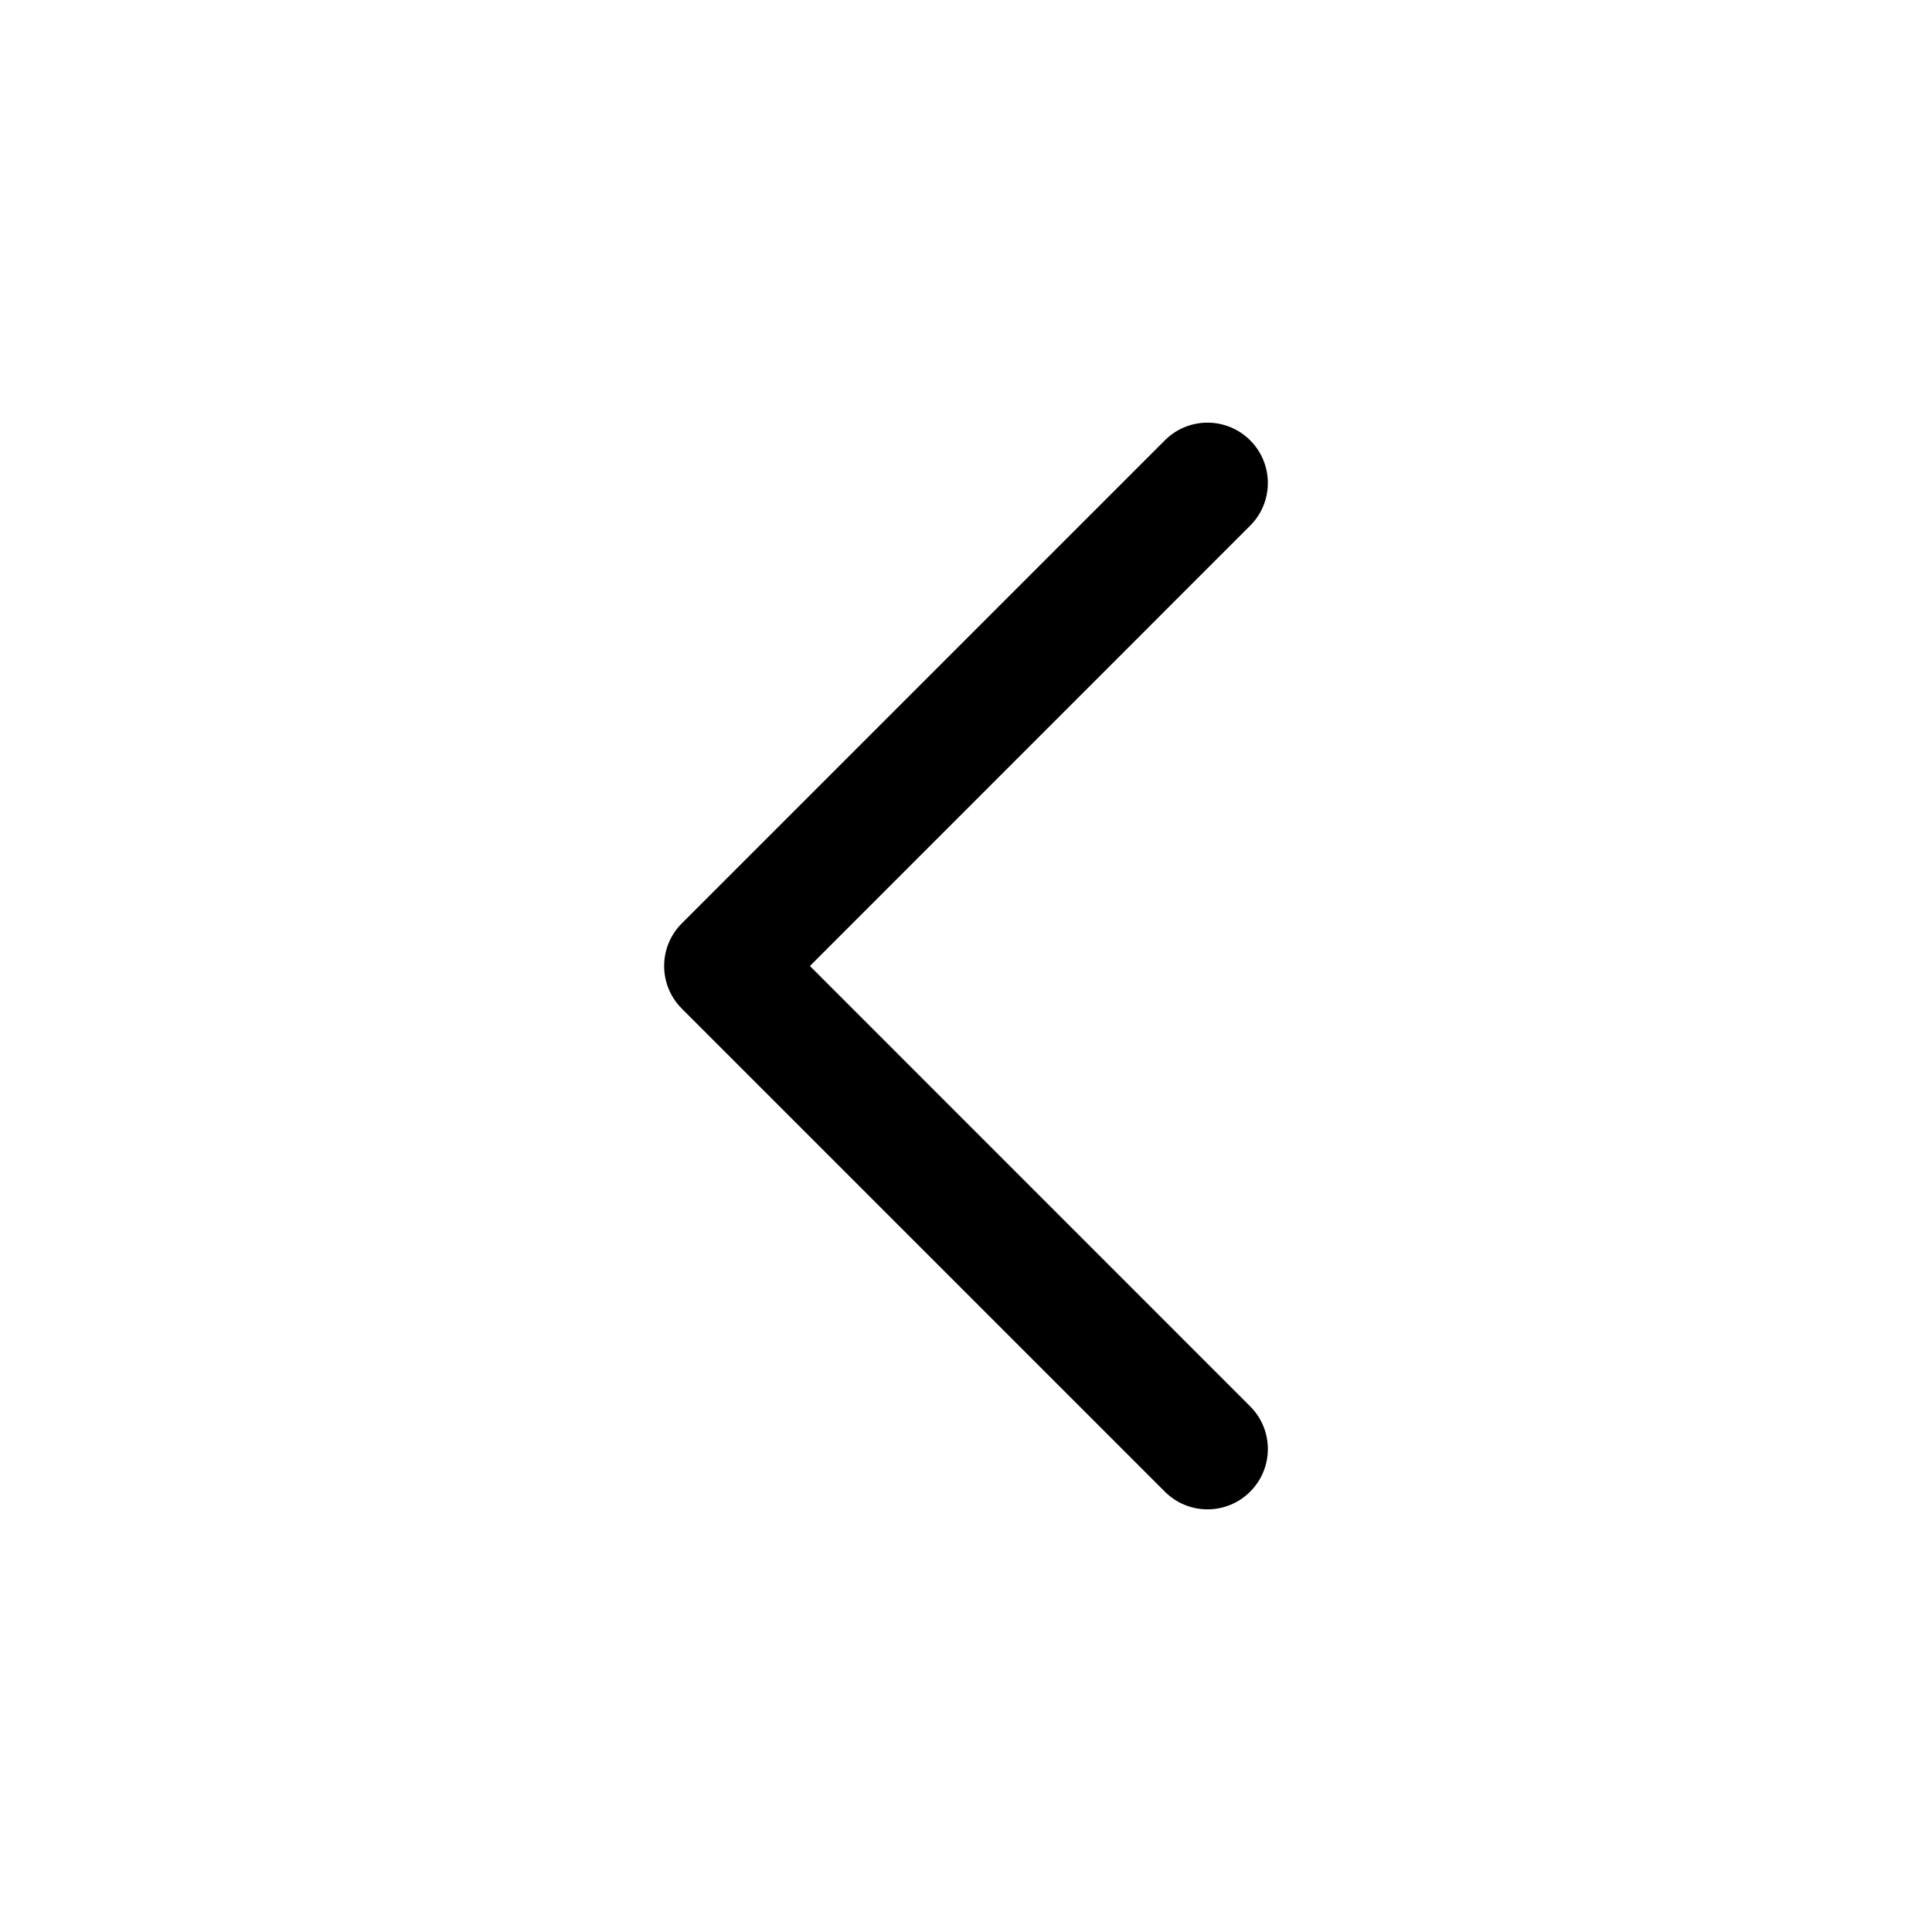
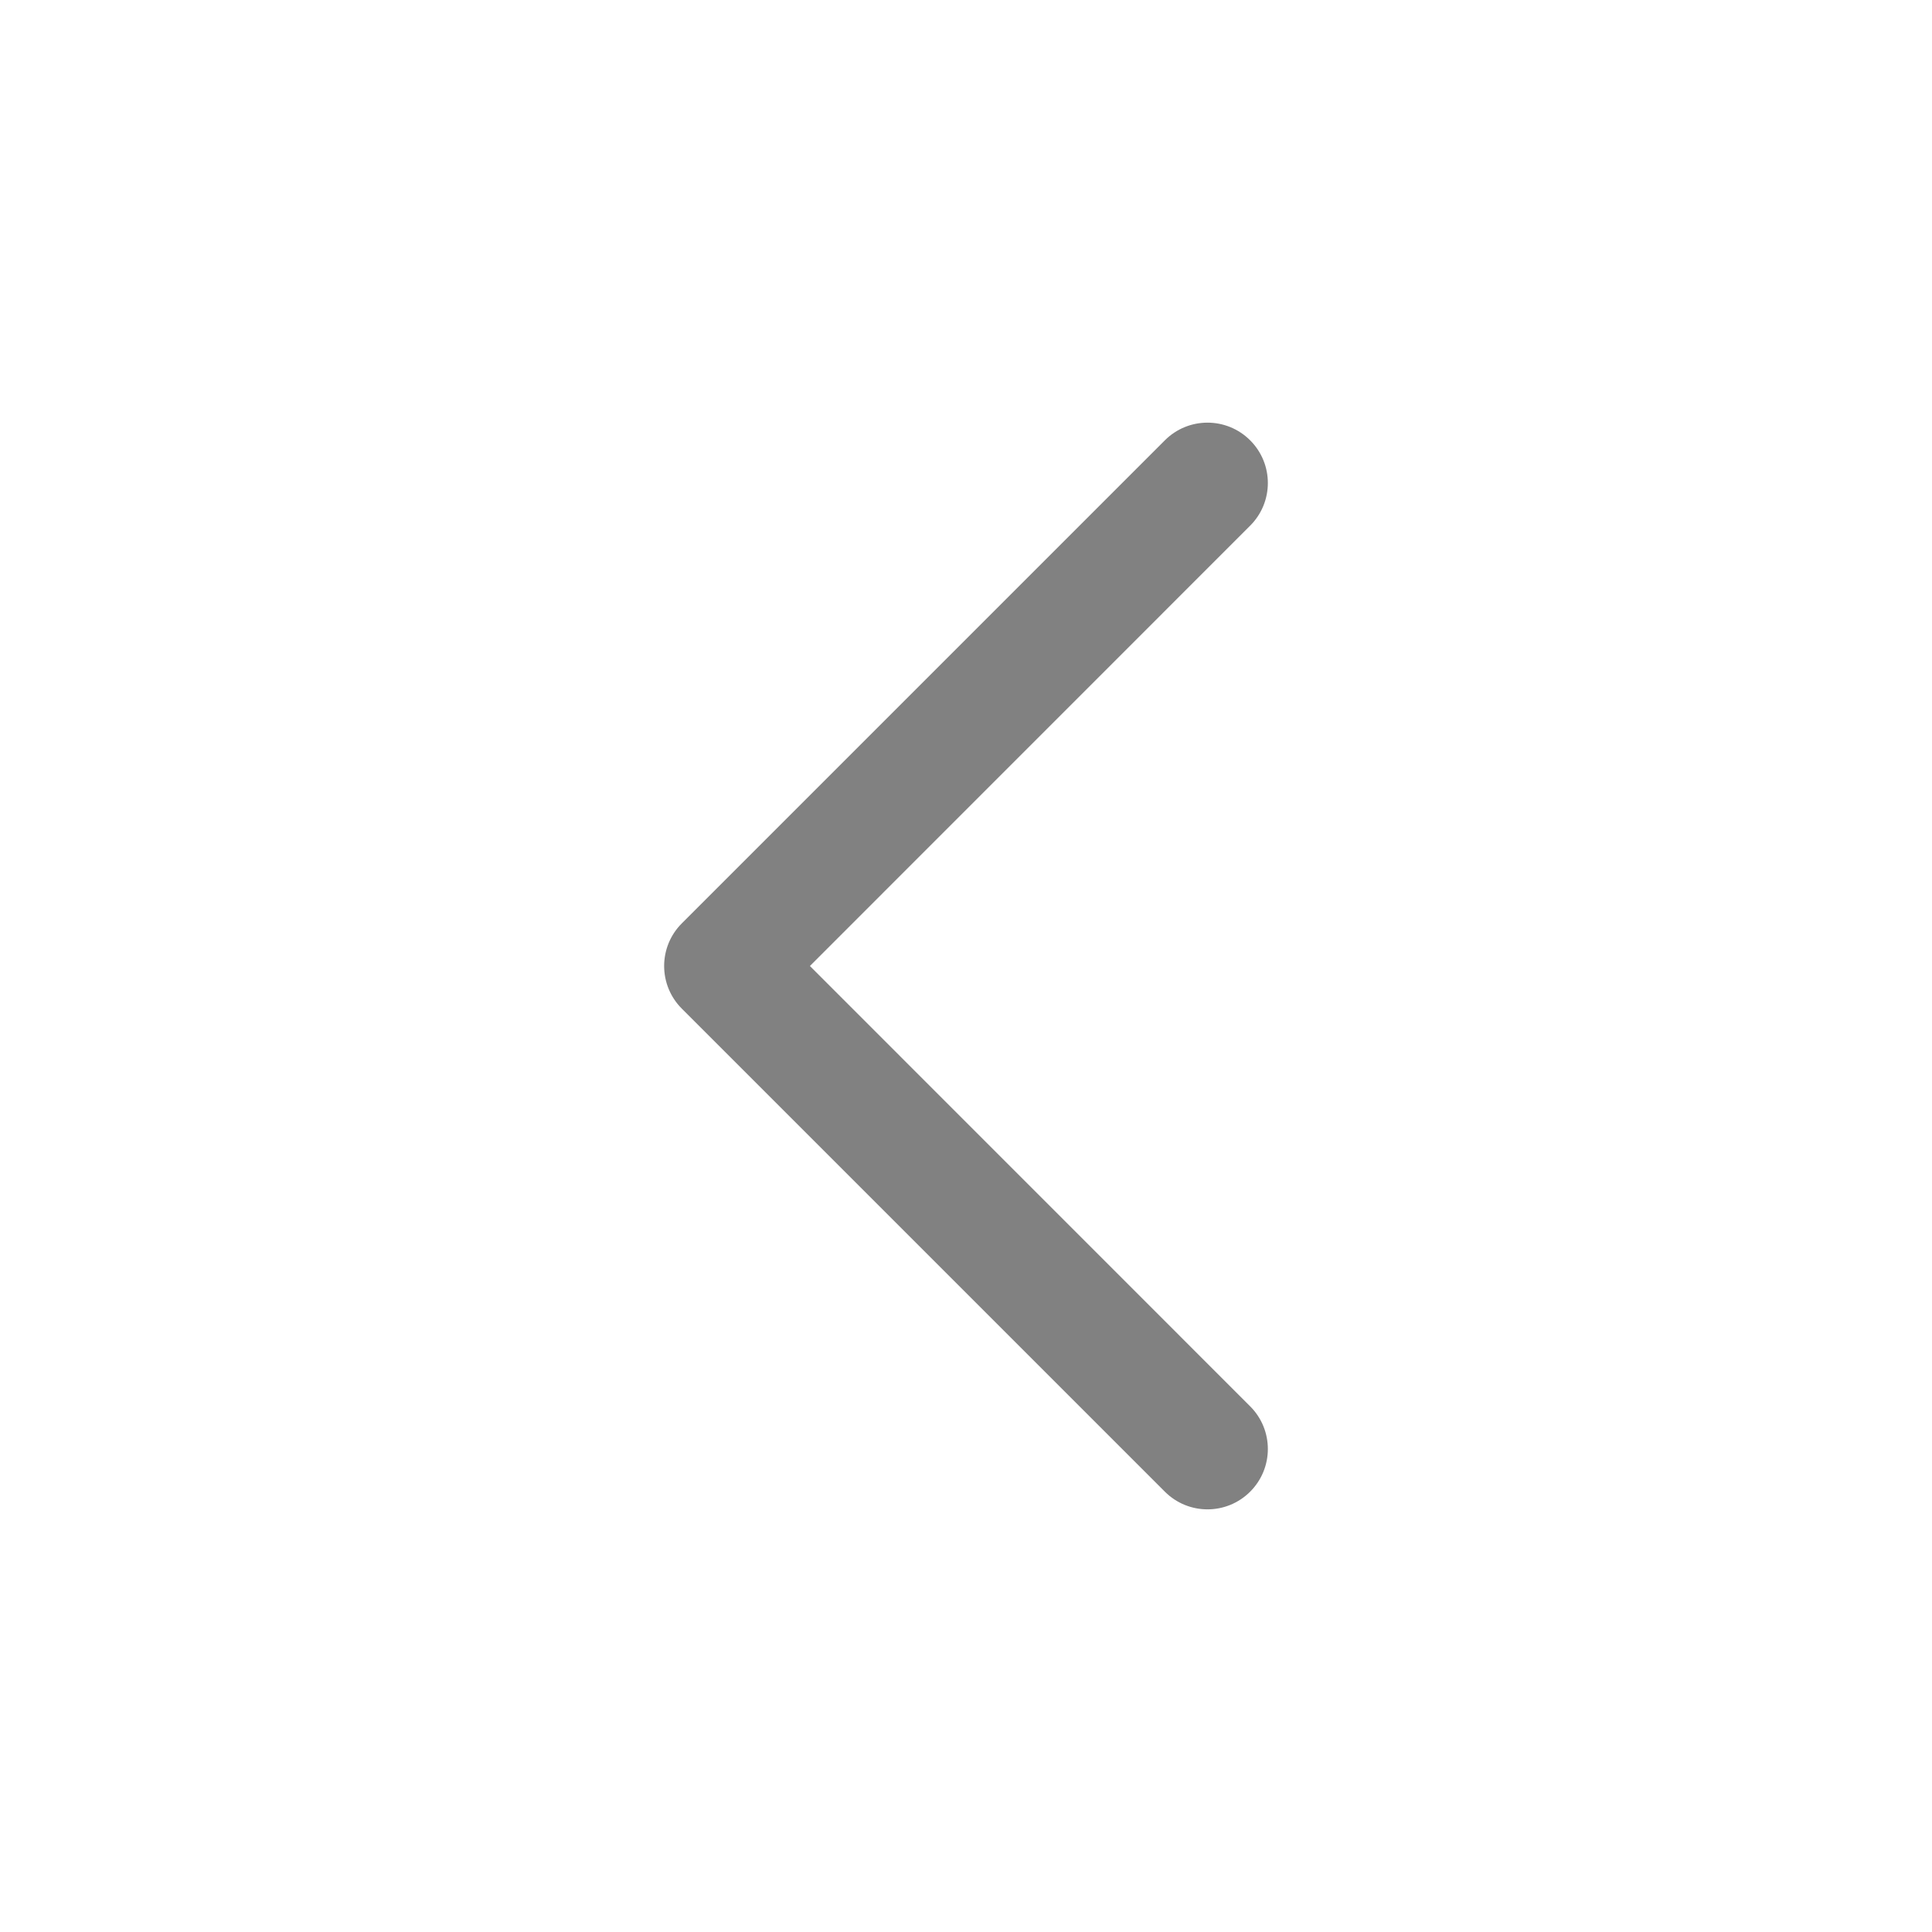
<svg xmlns="http://www.w3.org/2000/svg" width="24" height="24" viewBox="0 0 24 24" fill="none">
-   <path fill-rule="evenodd" clip-rule="evenodd" d="M8.47 11.47C8.177 11.763 8.177 12.237 8.47 12.53L14.47 18.53C14.763 18.823 15.237 18.823 15.53 18.53C15.823 18.237 15.823 17.763 15.53 17.47L10.061 12L15.53 6.53C15.823 6.237 15.823 5.763 15.53 5.47C15.237 5.177 14.763 5.177 14.47 5.47L8.47 11.47Z" fill="black" />
+   <path fill-rule="evenodd" clip-rule="evenodd" d="M8.47 11.47C8.177 11.763 8.177 12.237 8.47 12.53L14.47 18.53C14.763 18.823 15.237 18.823 15.53 18.53C15.823 18.237 15.823 17.763 15.53 17.47L10.061 12L15.53 6.53C15.823 6.237 15.823 5.763 15.53 5.47C15.237 5.177 14.763 5.177 14.47 5.47L8.47 11.47Z" fill="#818181" />
</svg>
